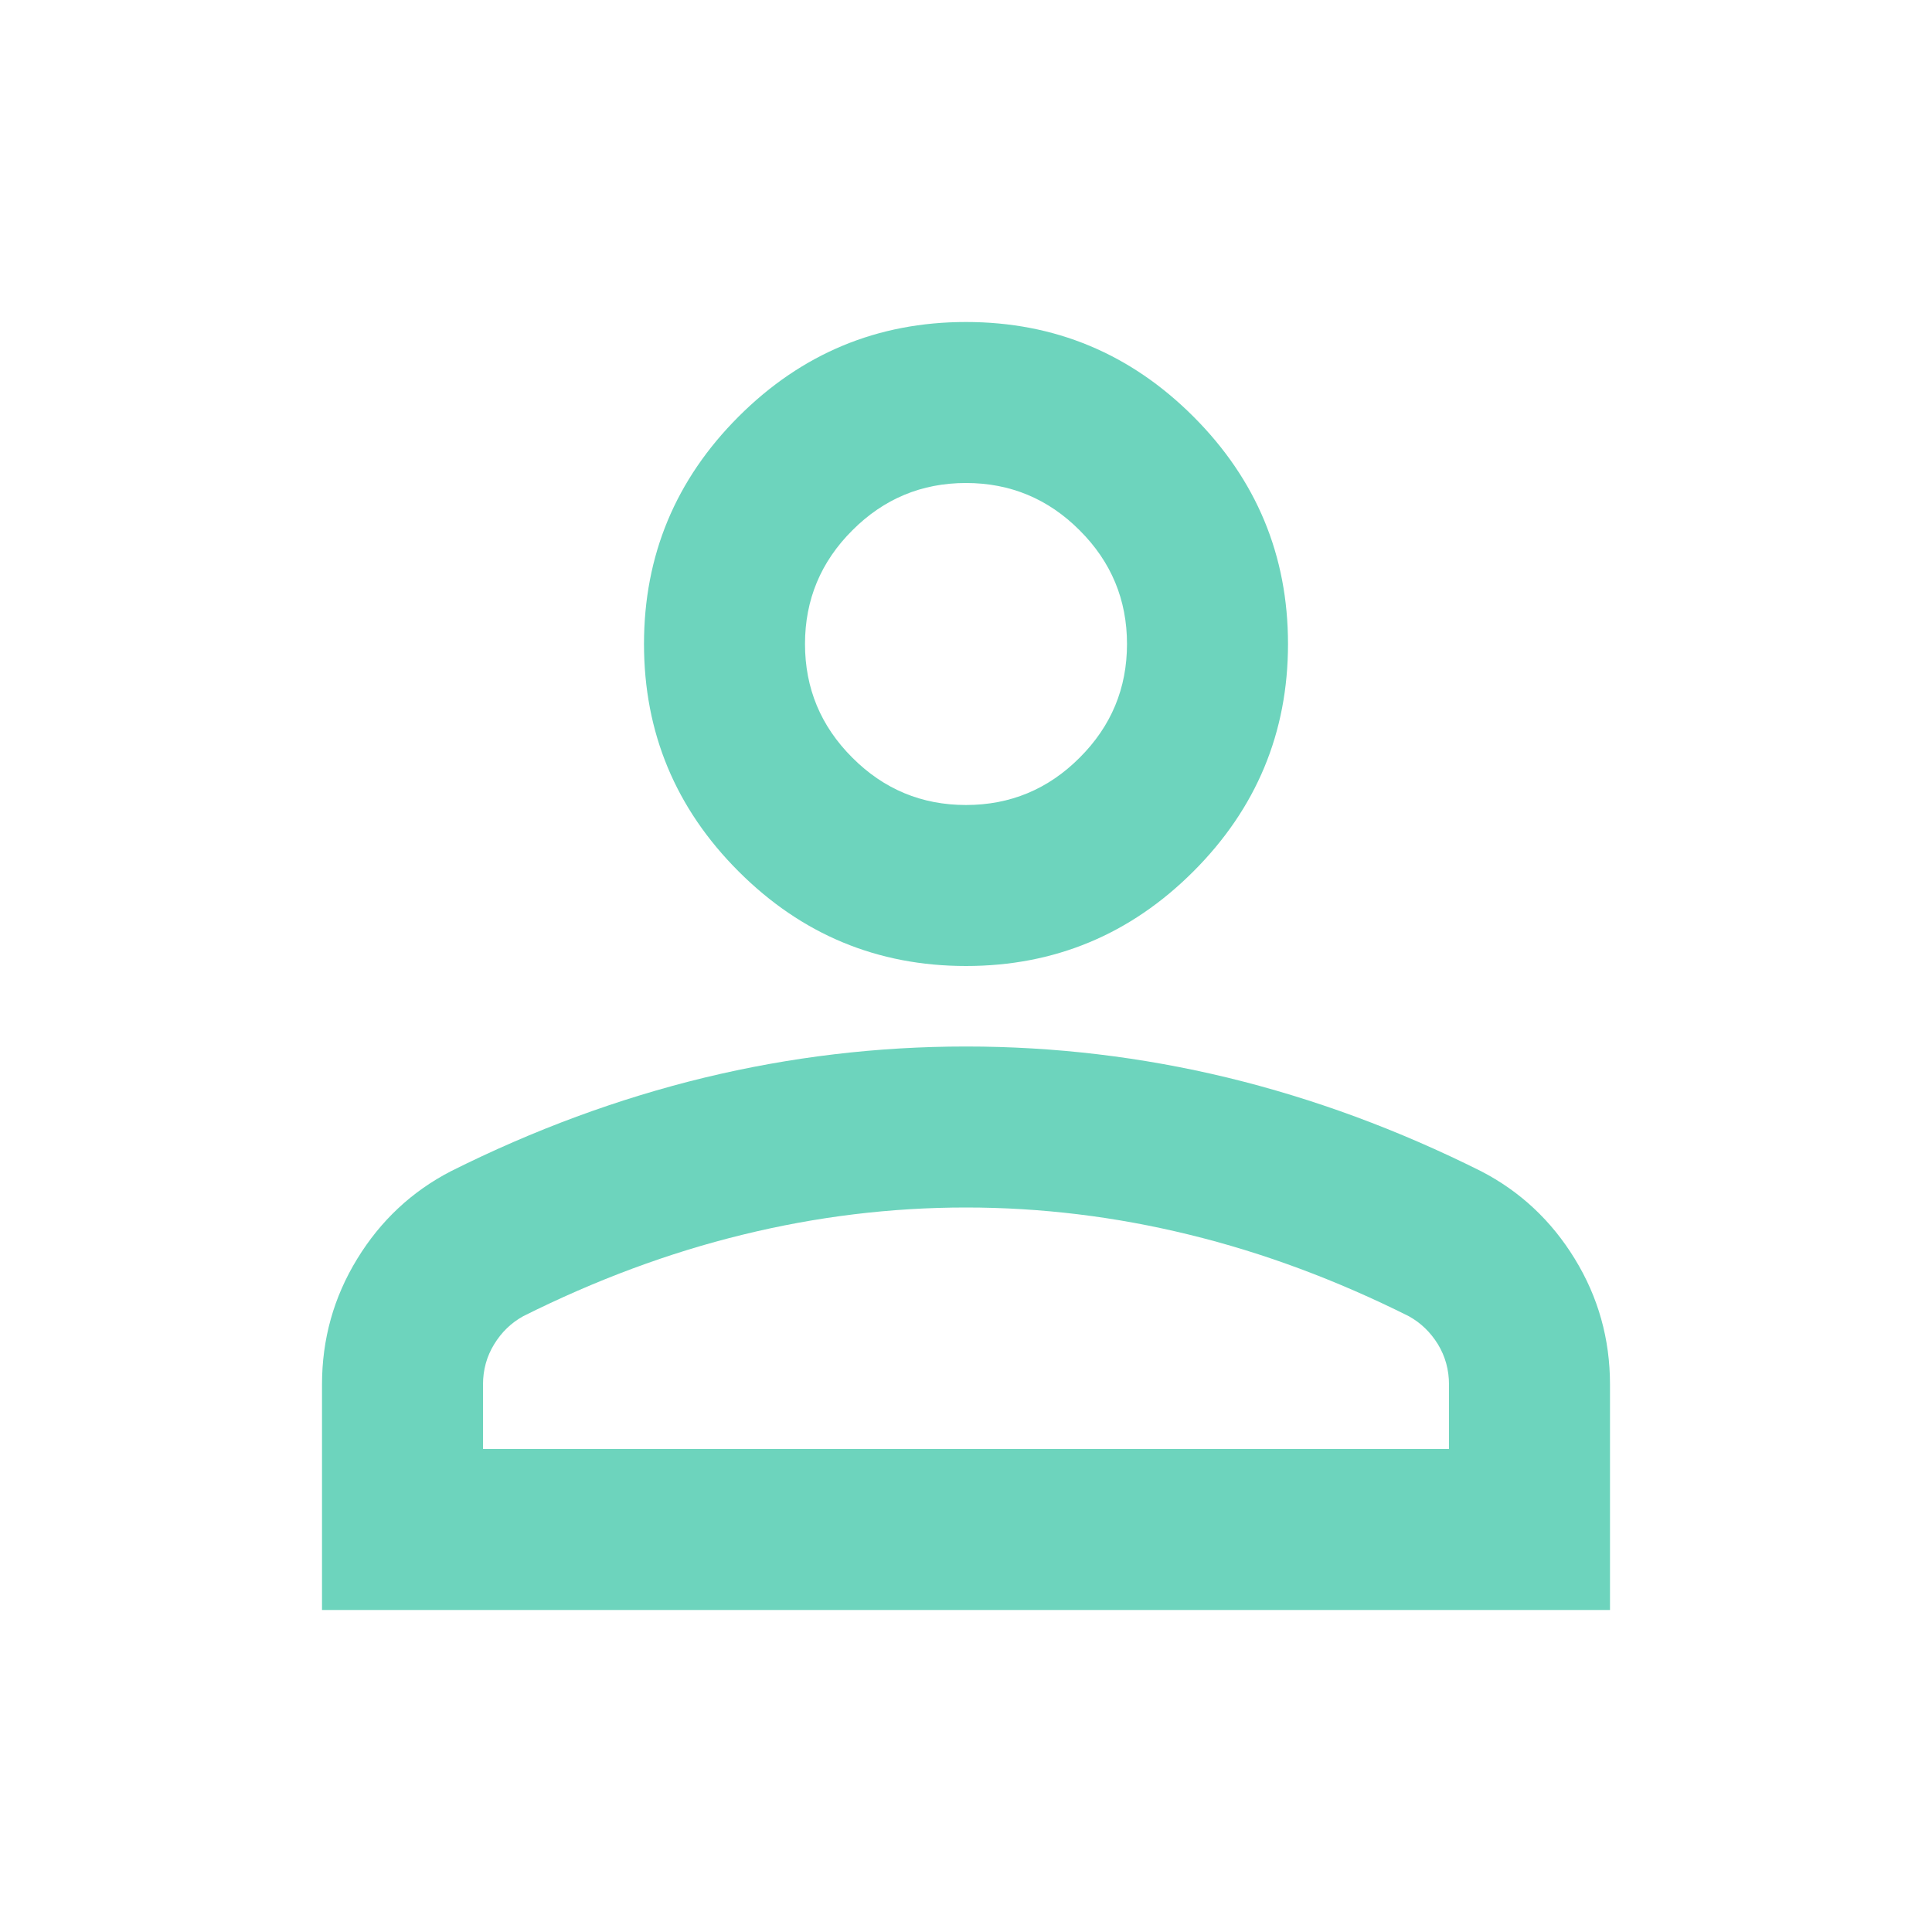
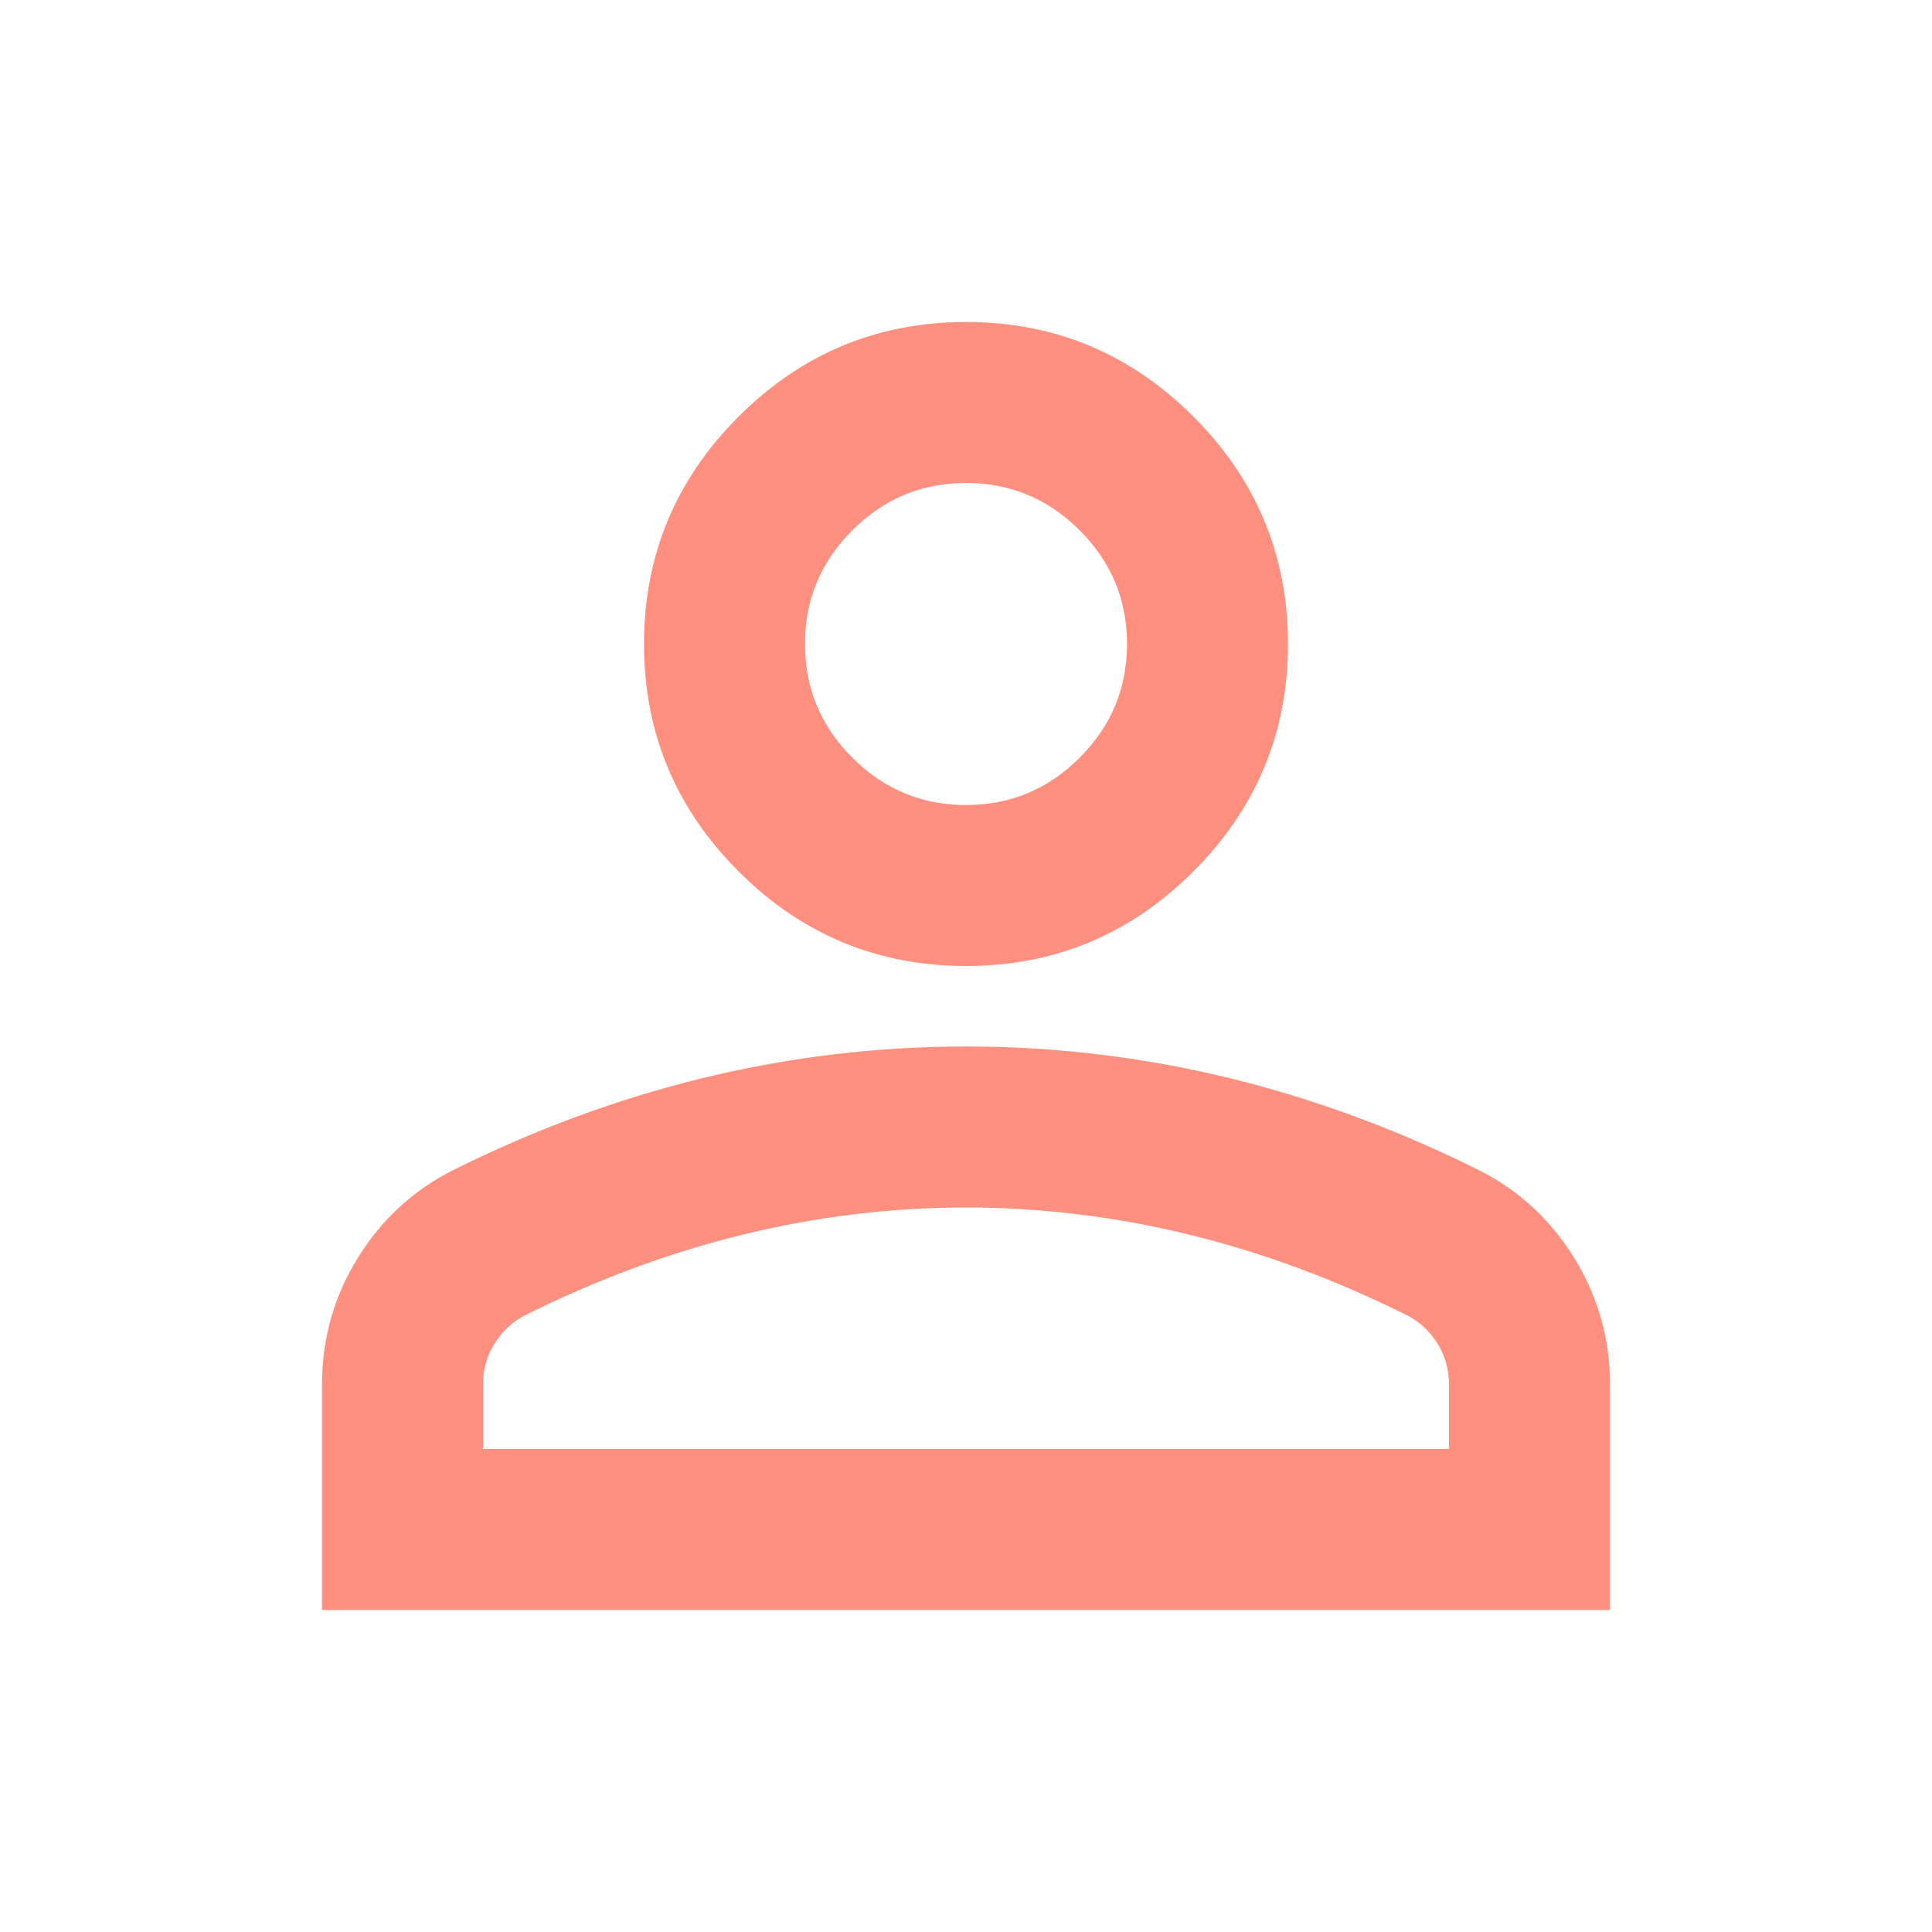
<svg xmlns="http://www.w3.org/2000/svg" width="24" height="24" viewBox="0 0 24 24" fill="none">
-   <path d="M12 12C10.9 12 9.958 11.608 9.175 10.825C8.392 10.042 8 9.1 8 8C8 6.9 8.392 5.958 9.175 5.175C9.958 4.392 10.9 4 12 4C13.1 4 14.042 4.392 14.825 5.175C15.608 5.958 16 6.9 16 8C16 9.1 15.608 10.042 14.825 10.825C14.042 11.608 13.1 12 12 12ZM4 20V17.2C4 16.633 4.146 16.113 4.438 15.637C4.729 15.162 5.117 14.8 5.6 14.55C6.633 14.033 7.683 13.646 8.75 13.387C9.817 13.129 10.9 13 12 13C13.1 13 14.183 13.129 15.25 13.387C16.317 13.646 17.367 14.033 18.4 14.55C18.883 14.8 19.271 15.162 19.562 15.637C19.854 16.113 20 16.633 20 17.2V20H4ZM6 18H18V17.2C18 17.017 17.954 16.85 17.863 16.7C17.771 16.55 17.65 16.433 17.5 16.35C16.6 15.9 15.692 15.562 14.775 15.338C13.858 15.113 12.933 15 12 15C11.067 15 10.142 15.113 9.225 15.338C8.308 15.562 7.4 15.9 6.5 16.35C6.35 16.433 6.229 16.55 6.138 16.7C6.046 16.85 6 17.017 6 17.2V18ZM12 10C12.55 10 13.021 9.804 13.412 9.412C13.804 9.021 14 8.55 14 8C14 7.45 13.804 6.979 13.412 6.588C13.021 6.196 12.55 6 12 6C11.45 6 10.979 6.196 10.588 6.588C10.196 6.979 10 7.45 10 8C10 8.55 10.196 9.021 10.588 9.412C10.979 9.804 11.45 10 12 10Z" fill="#6DD4BD" />
+   <path d="M12 12C10.9 12 9.958 11.608 9.175 10.825C8.392 10.042 8 9.1 8 8C8 6.9 8.392 5.958 9.175 5.175C9.958 4.392 10.9 4 12 4C13.1 4 14.042 4.392 14.825 5.175C15.608 5.958 16 6.9 16 8C16 9.1 15.608 10.042 14.825 10.825C14.042 11.608 13.1 12 12 12ZM4 20V17.2C4 16.633 4.146 16.113 4.438 15.637C4.729 15.162 5.117 14.8 5.6 14.55C6.633 14.033 7.683 13.646 8.75 13.387C9.817 13.129 10.9 13 12 13C13.1 13 14.183 13.129 15.25 13.387C16.317 13.646 17.367 14.033 18.4 14.55C18.883 14.8 19.271 15.162 19.562 15.637C19.854 16.113 20 16.633 20 17.2V20H4ZM6 18H18V17.2C18 17.017 17.954 16.85 17.863 16.7C17.771 16.55 17.65 16.433 17.5 16.35C16.6 15.9 15.692 15.562 14.775 15.338C13.858 15.113 12.933 15 12 15C11.067 15 10.142 15.113 9.225 15.338C8.308 15.562 7.4 15.9 6.5 16.35C6.35 16.433 6.229 16.55 6.138 16.7C6.046 16.85 6 17.017 6 17.2V18ZM12 10C12.55 10 13.021 9.804 13.412 9.412C13.804 9.021 14 8.55 14 8C14 7.45 13.804 6.979 13.412 6.588C13.021 6.196 12.55 6 12 6C11.45 6 10.979 6.196 10.588 6.588C10.196 6.979 10 7.45 10 8C10 8.55 10.196 9.021 10.588 9.412C10.979 9.804 11.45 10 12 10Z" fill="#FF9080" />
</svg>
